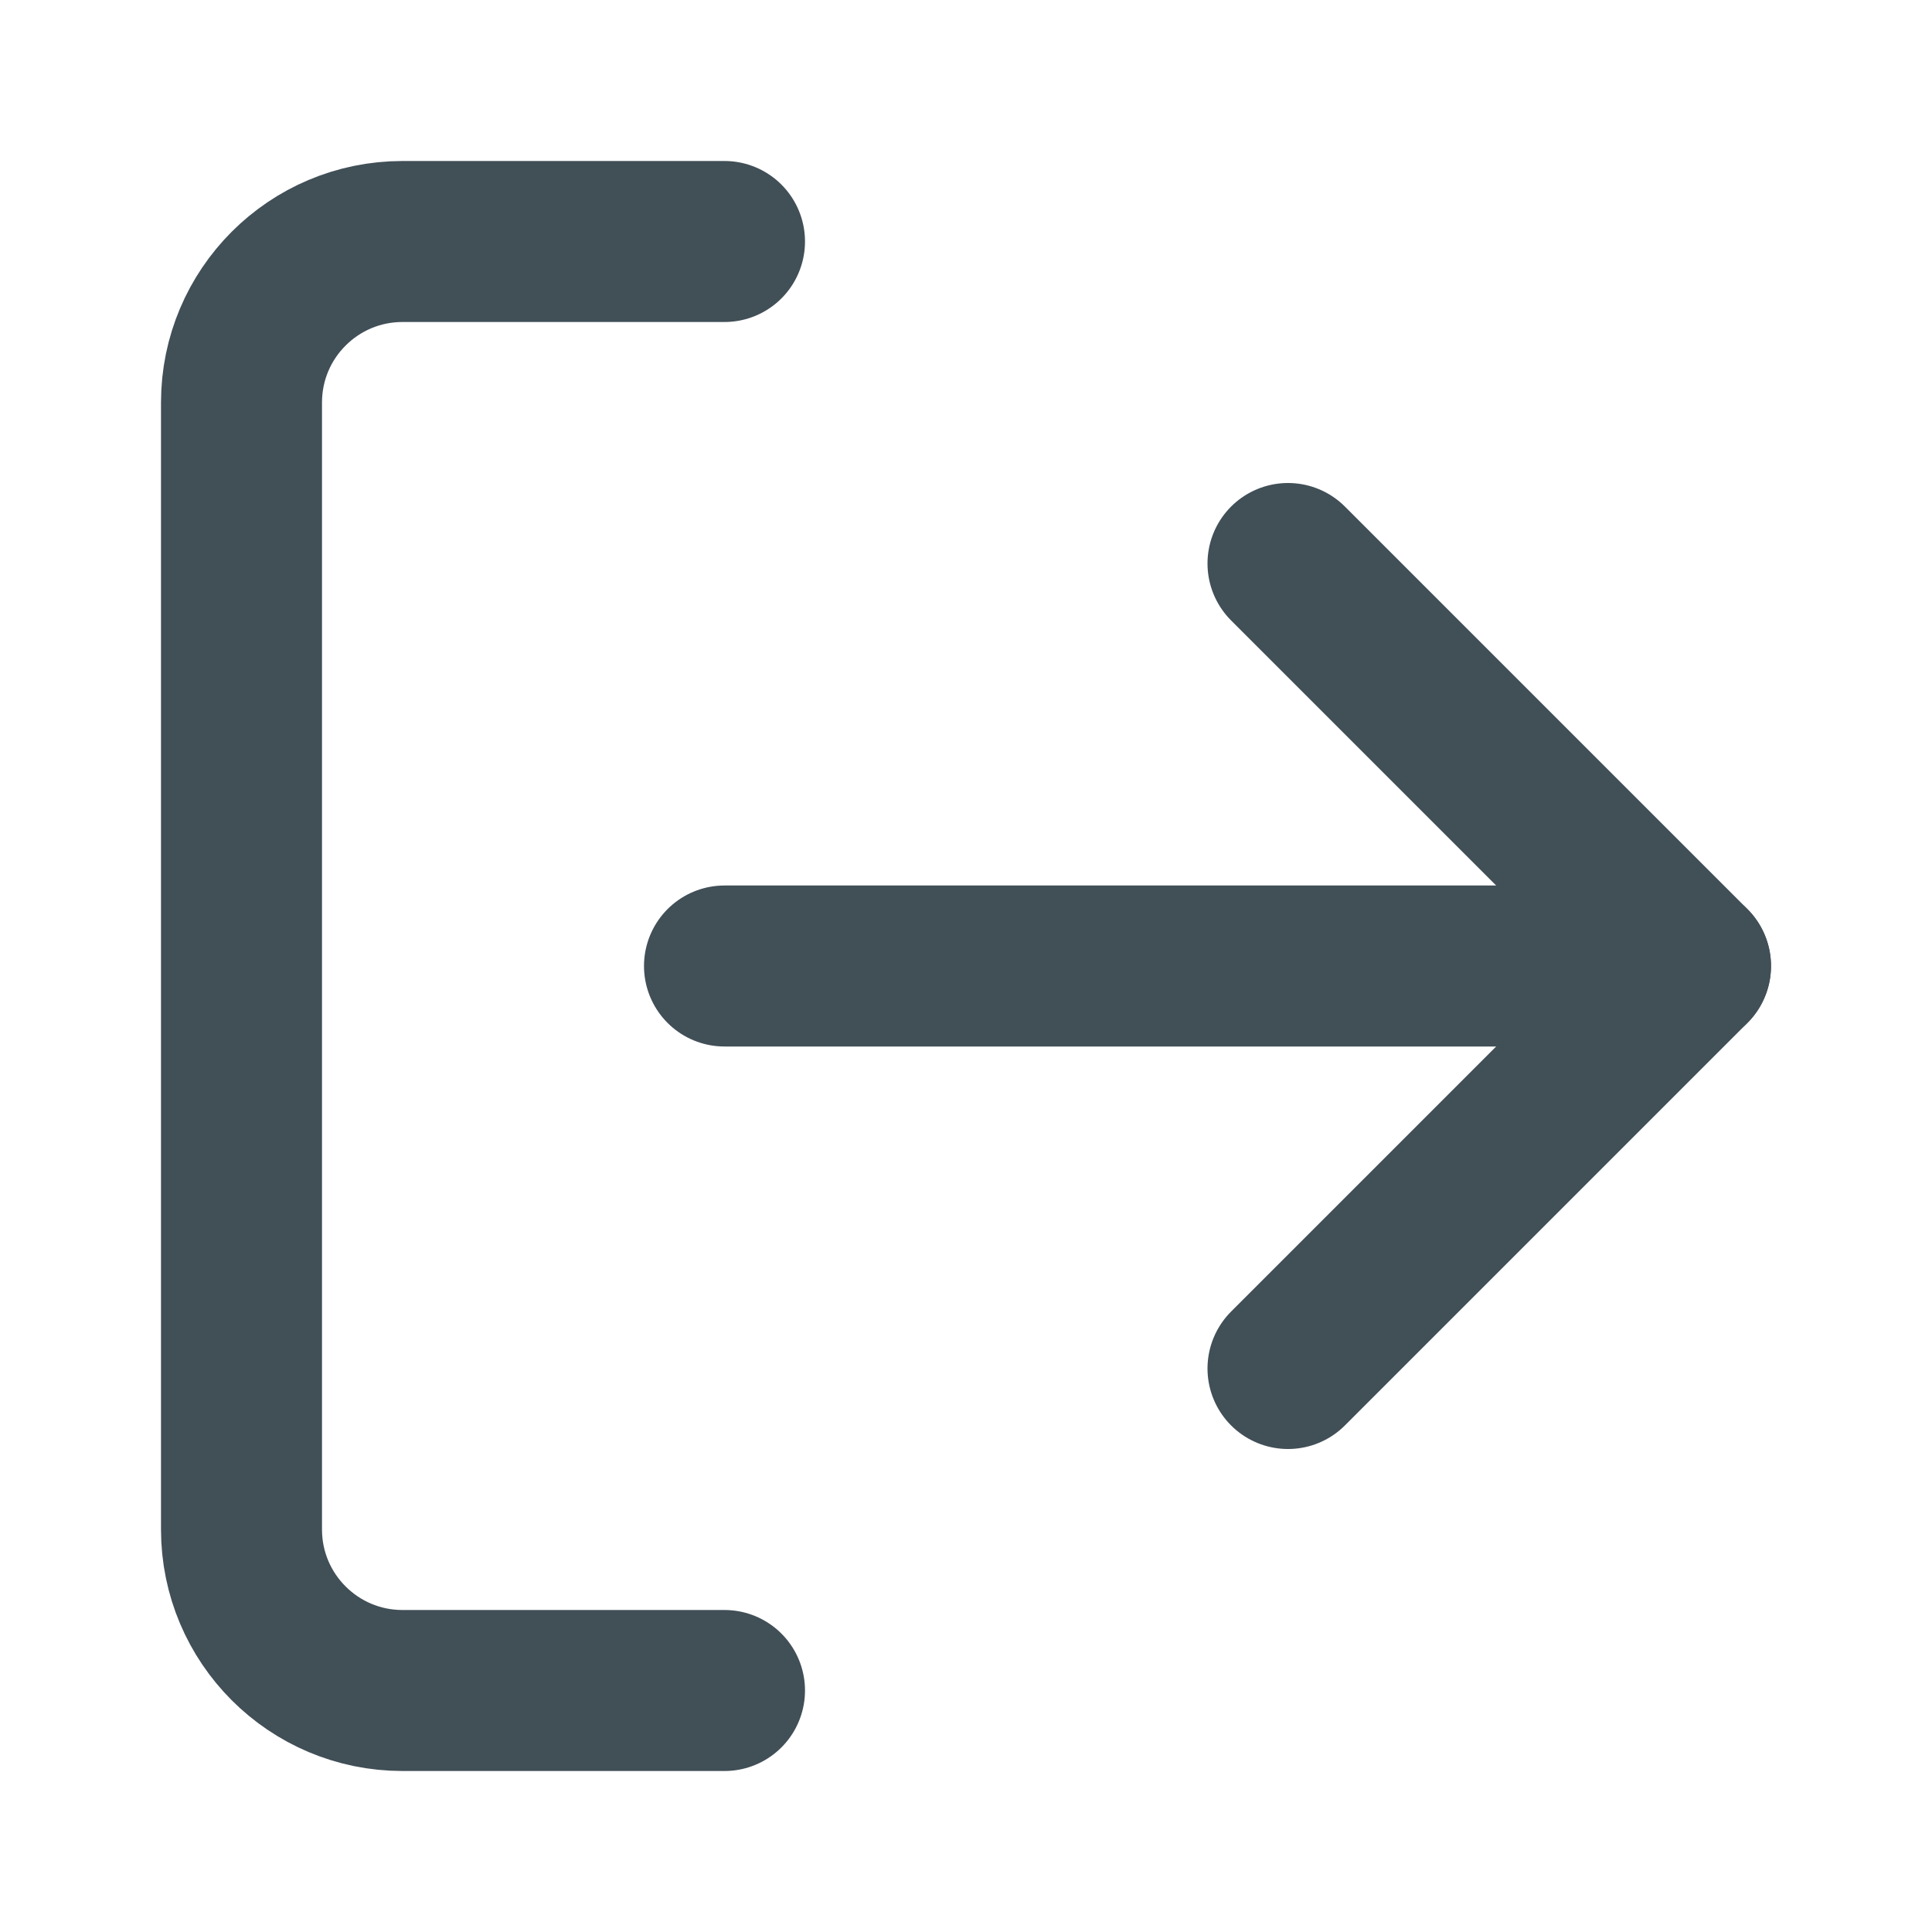
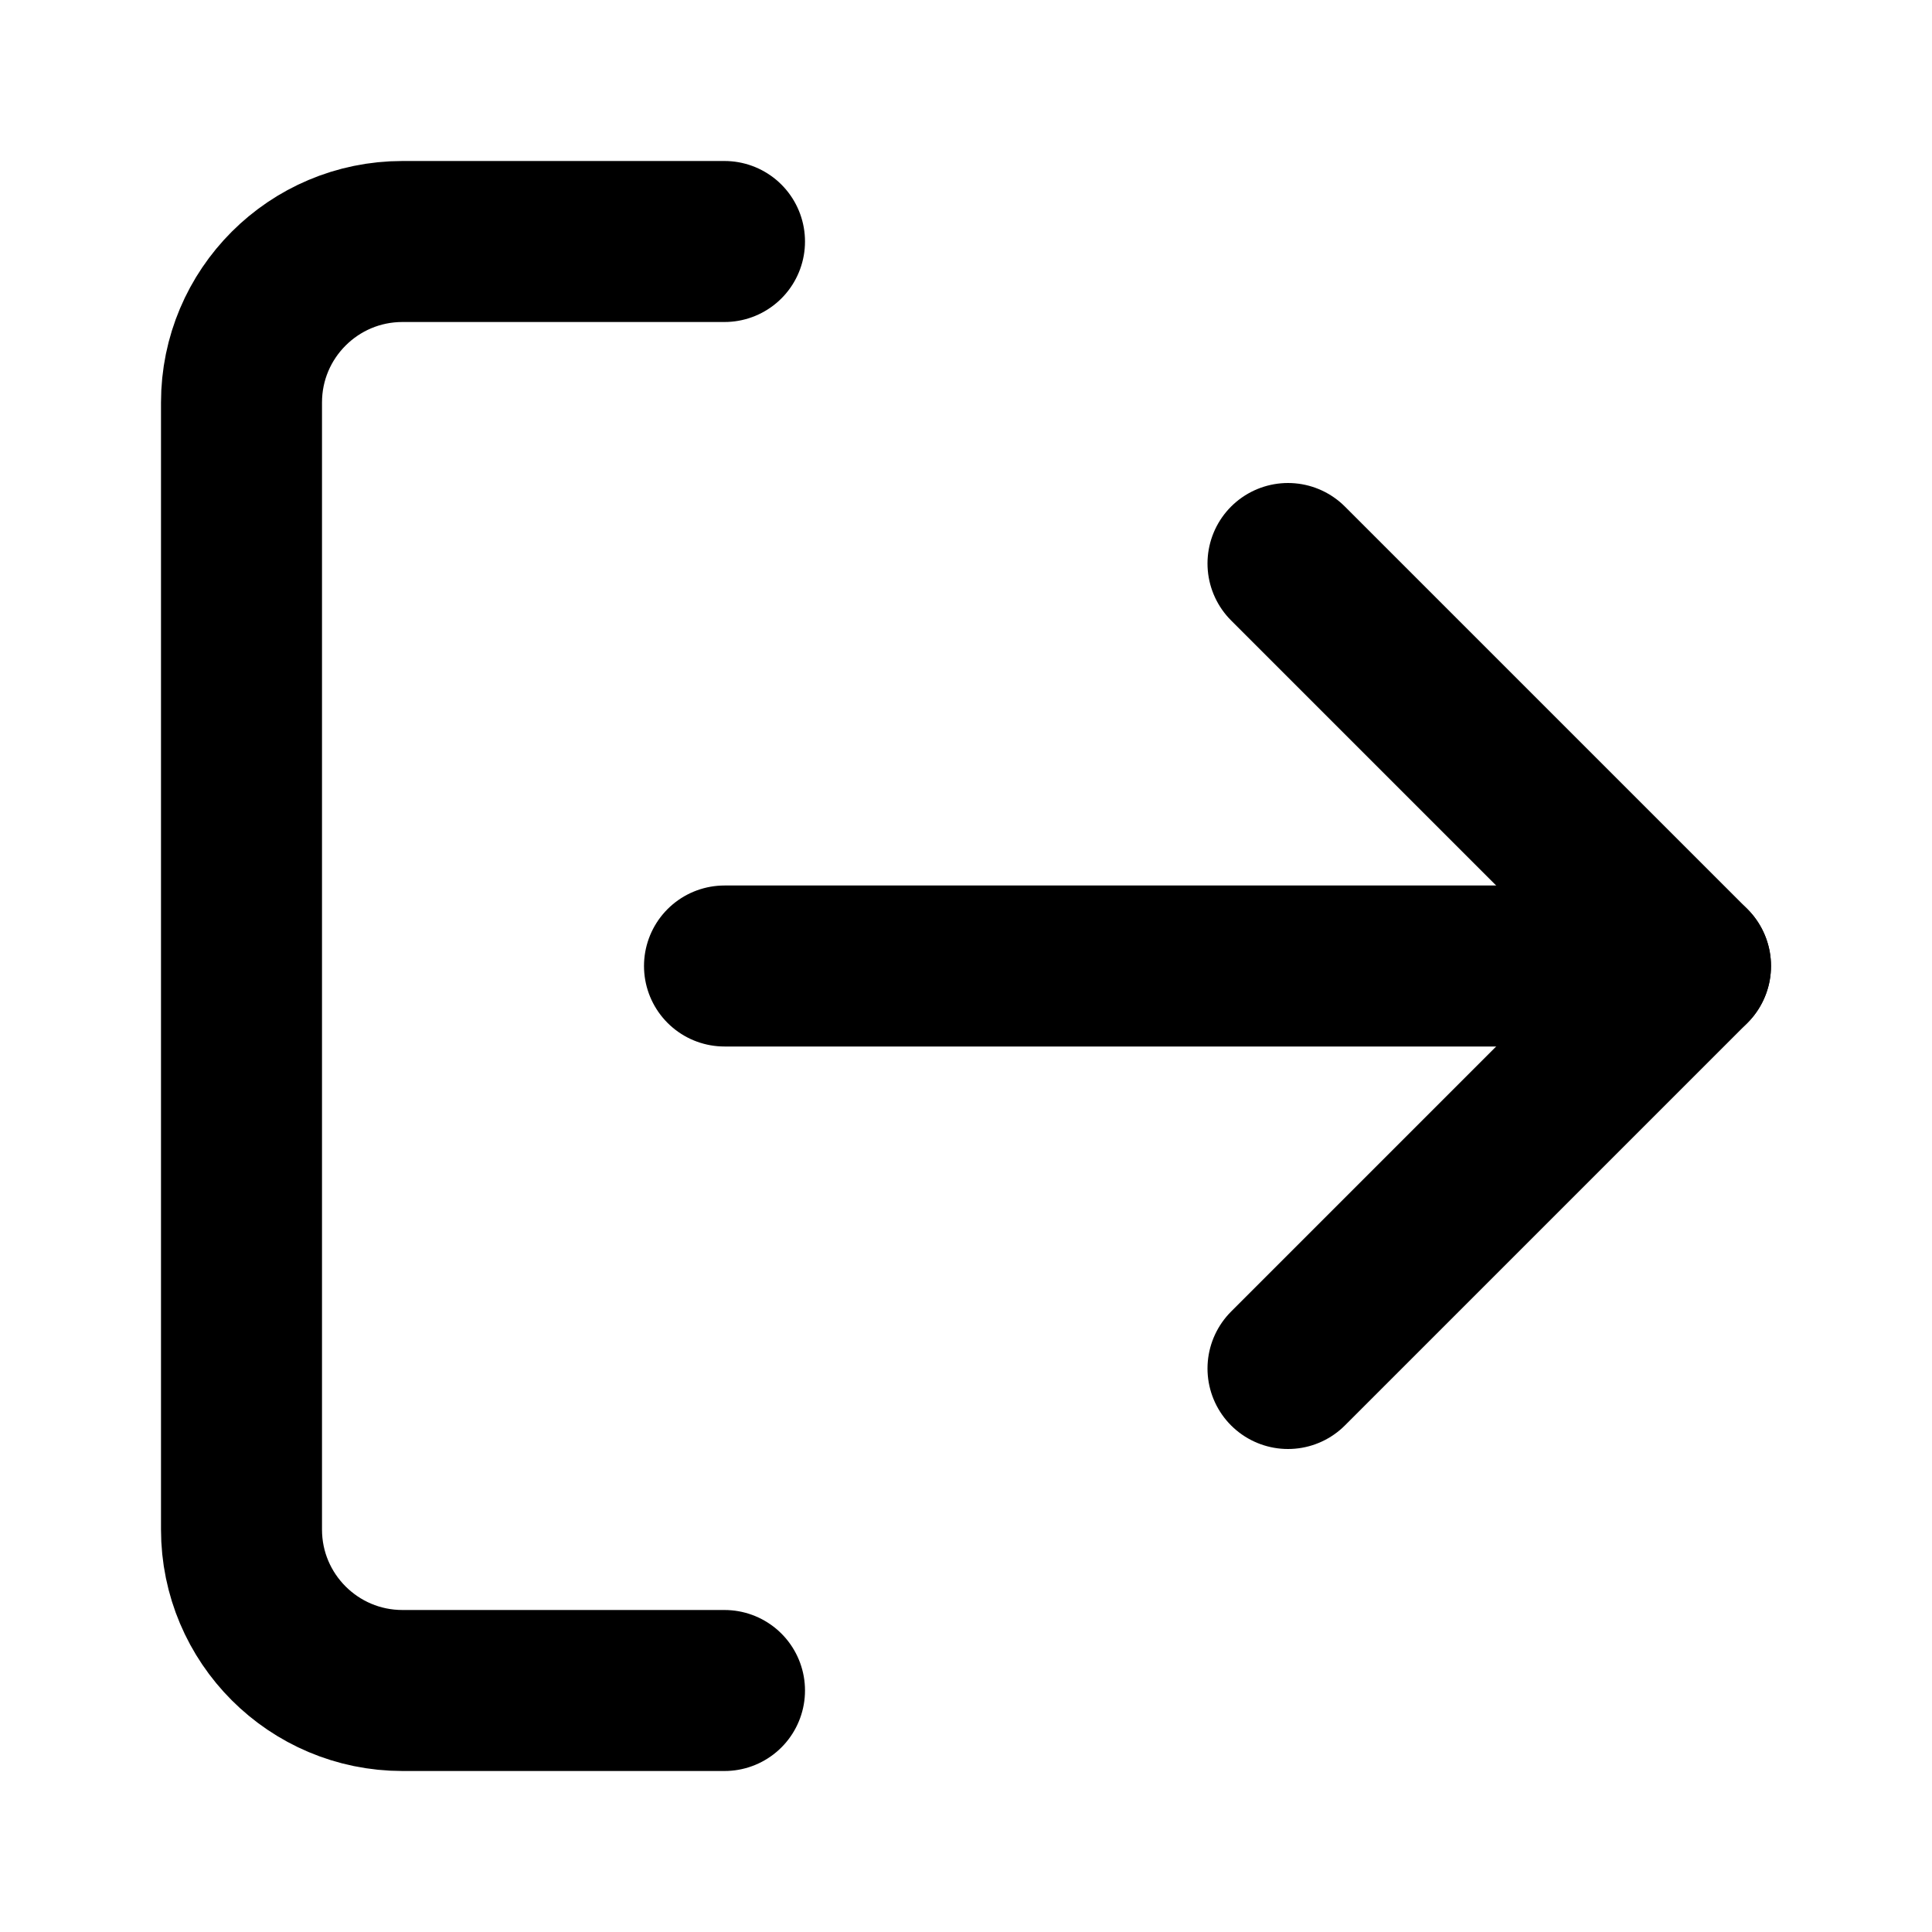
- <svg xmlns="http://www.w3.org/2000/svg" width="24" height="24" viewBox="0 0 24 24" fill="none" stroke="#414f57" stroke-width="2" stroke-linecap="round" stroke-linejoin="round">
-   <path d="M9 21H5a2 2 0 0 1-2-2V5a2 2 0 0 1 2-2h4" />
-   <polyline points="16 17 21 12 16 7" />
-   <line x1="21" y1="12" x2="9" y2="12" />
+ <svg xmlns="http://www.w3.org/2000/svg" width="24" height="24" viewBox="0 0 24 24" fill="none" stroke="currentColor" stroke-width="2" stroke-linecap="round" stroke-linejoin="round">
+   <path d="M9 21H5a2 2 0 0 1-2-2V5a2 2 0 0 1 2-2h4">
+     </path>
+   <polyline points="16 17 21 12 16 7">
+     </polyline>
+   <line x1="21" y1="12" x2="9" y2="12">
+     </line>
</svg>
